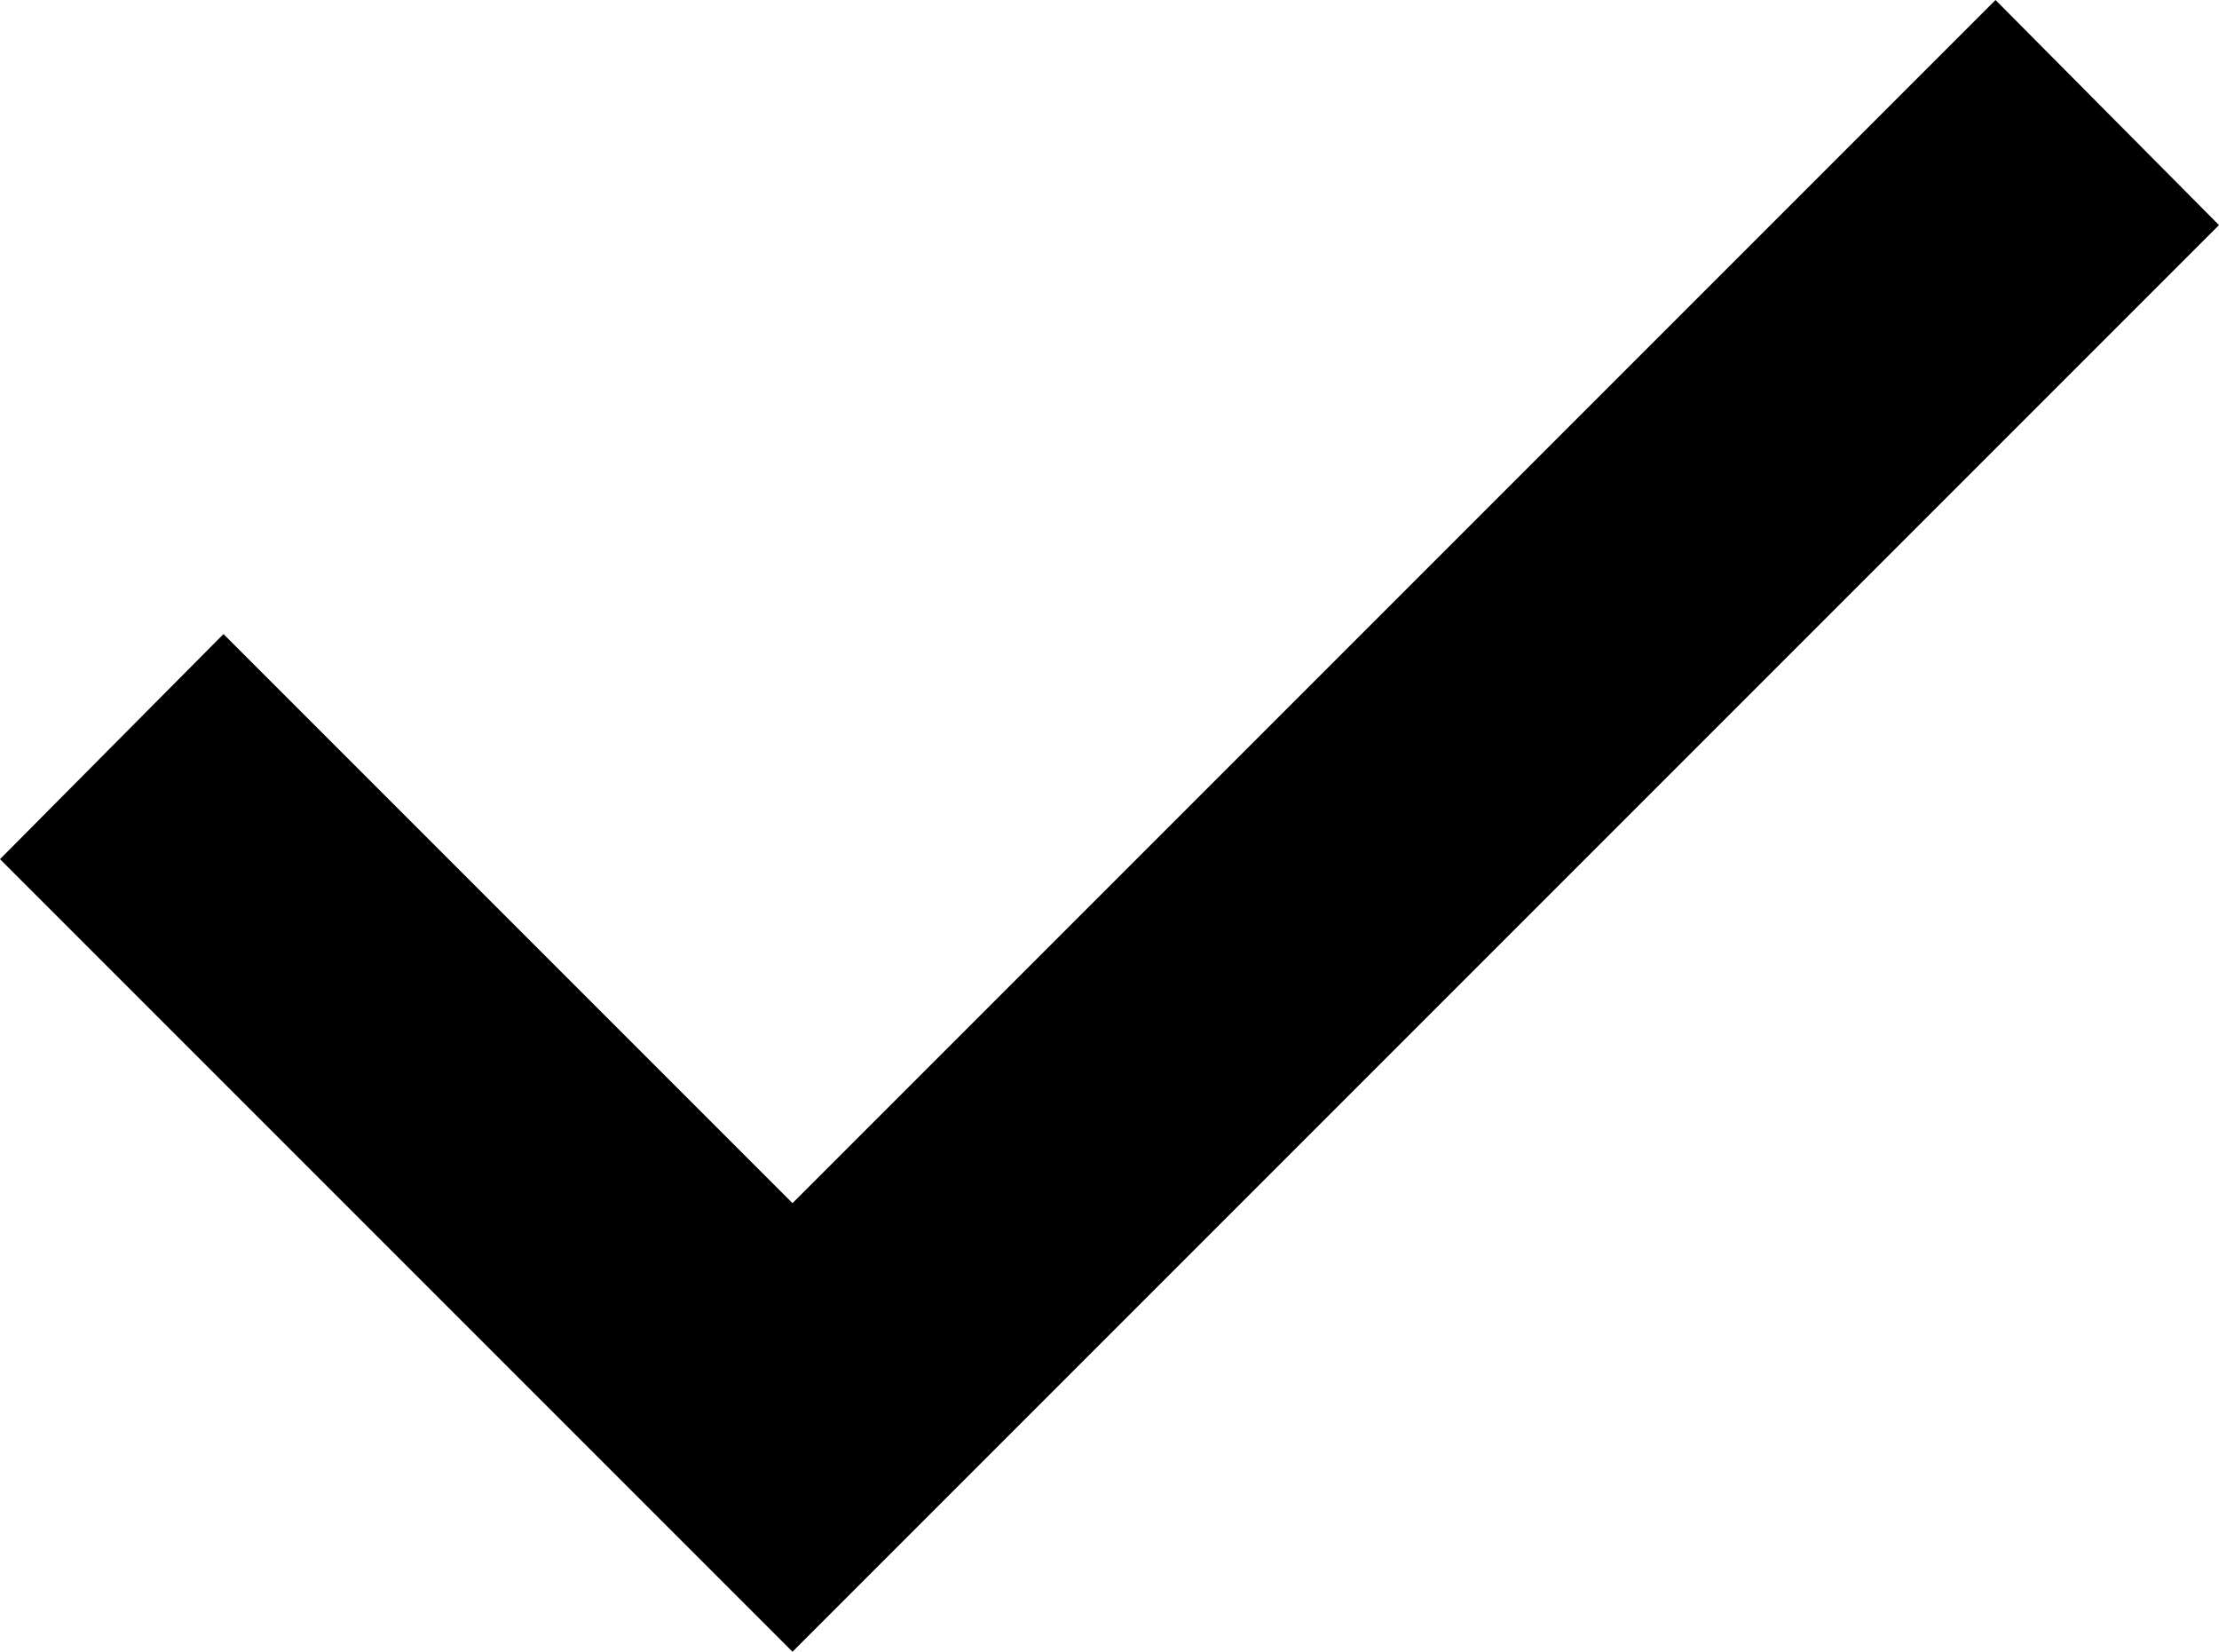
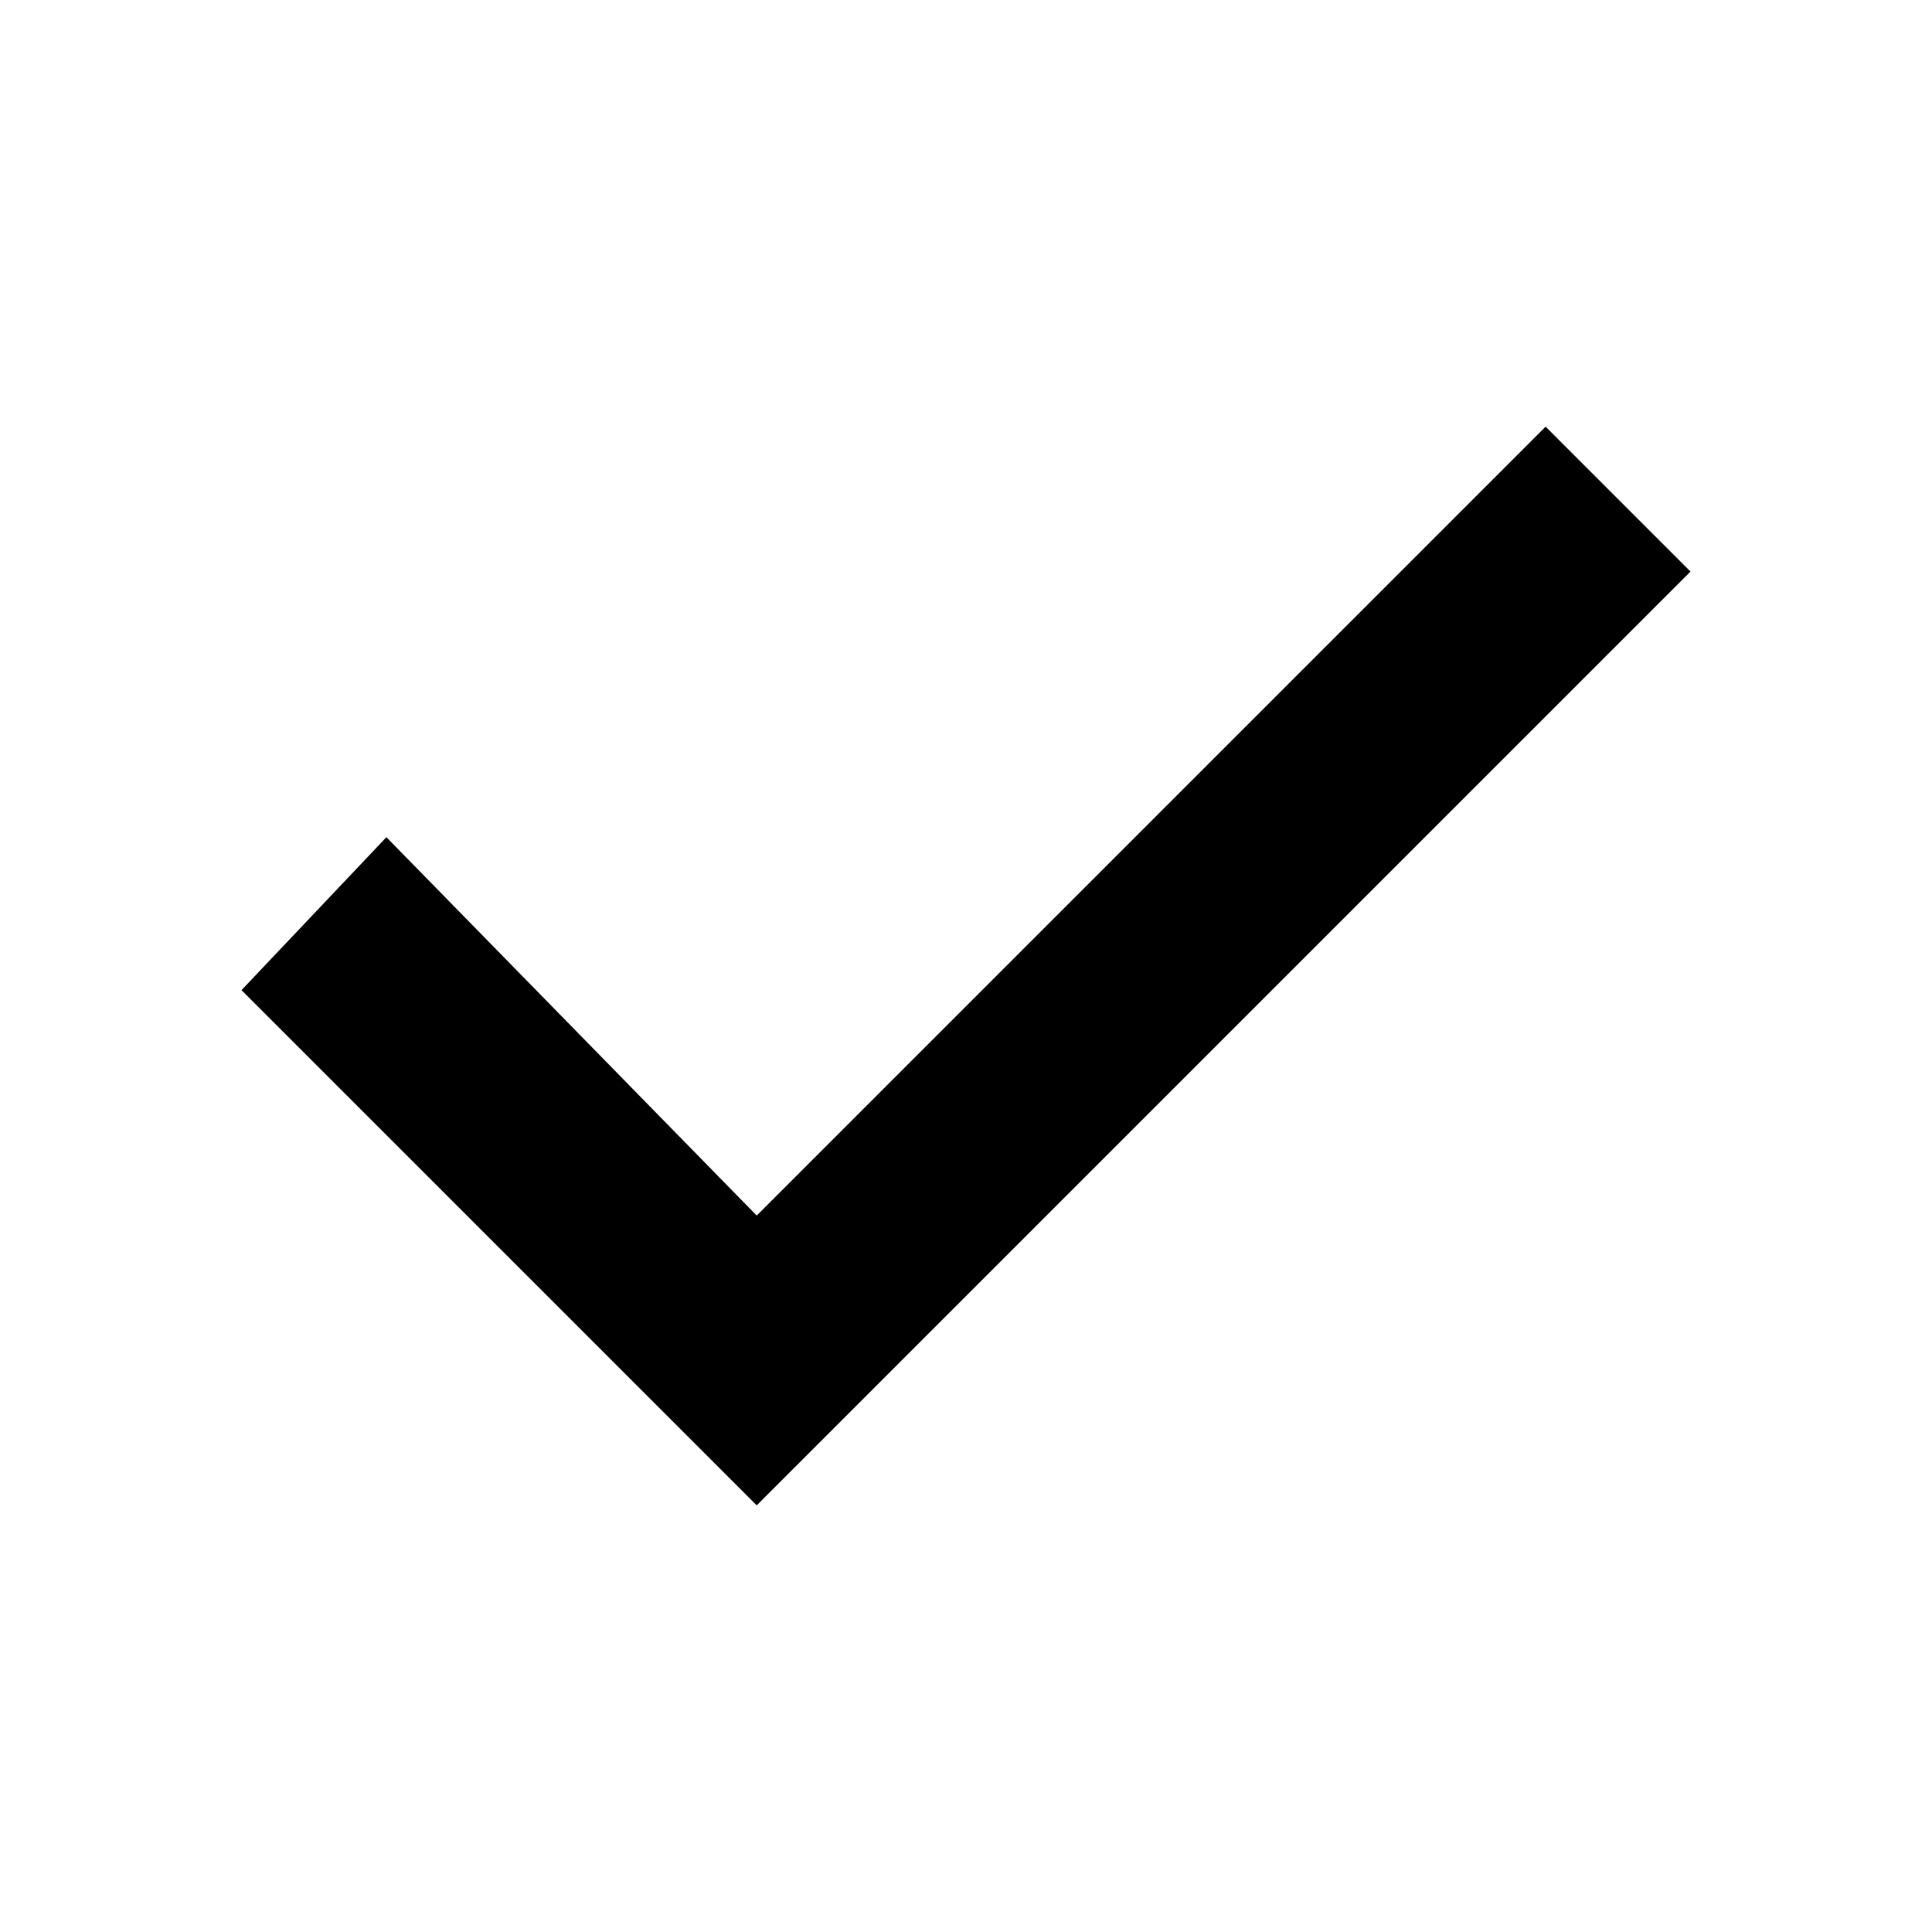
- <svg xmlns="http://www.w3.org/2000/svg" version="1.1" id="Слой_1" x="0px" y="0px" width="14px" height="10.42px" viewBox="0 0 14 10.42" style="enable-background:new 0 0 14 10.42;" xml:space="preserve">
-   <polyline points="5,10.42 0,5.42 1.41,4 5,7.59 12.59,0 14,1.42 " />
+ <svg xmlns="http://www.w3.org/2000/svg" version="1.1" id="Слой_1" x="0px" y="0px" width="24px" height="24px" viewBox="0 0 24 24" style="enable-background:new 0 0 24 24;" xml:space="preserve">
+   <polyline points="9.4,18.7 3,12.3 4.8,10.4 9.4,15.1 19.2,5.3 21,7.1 " />
</svg>
